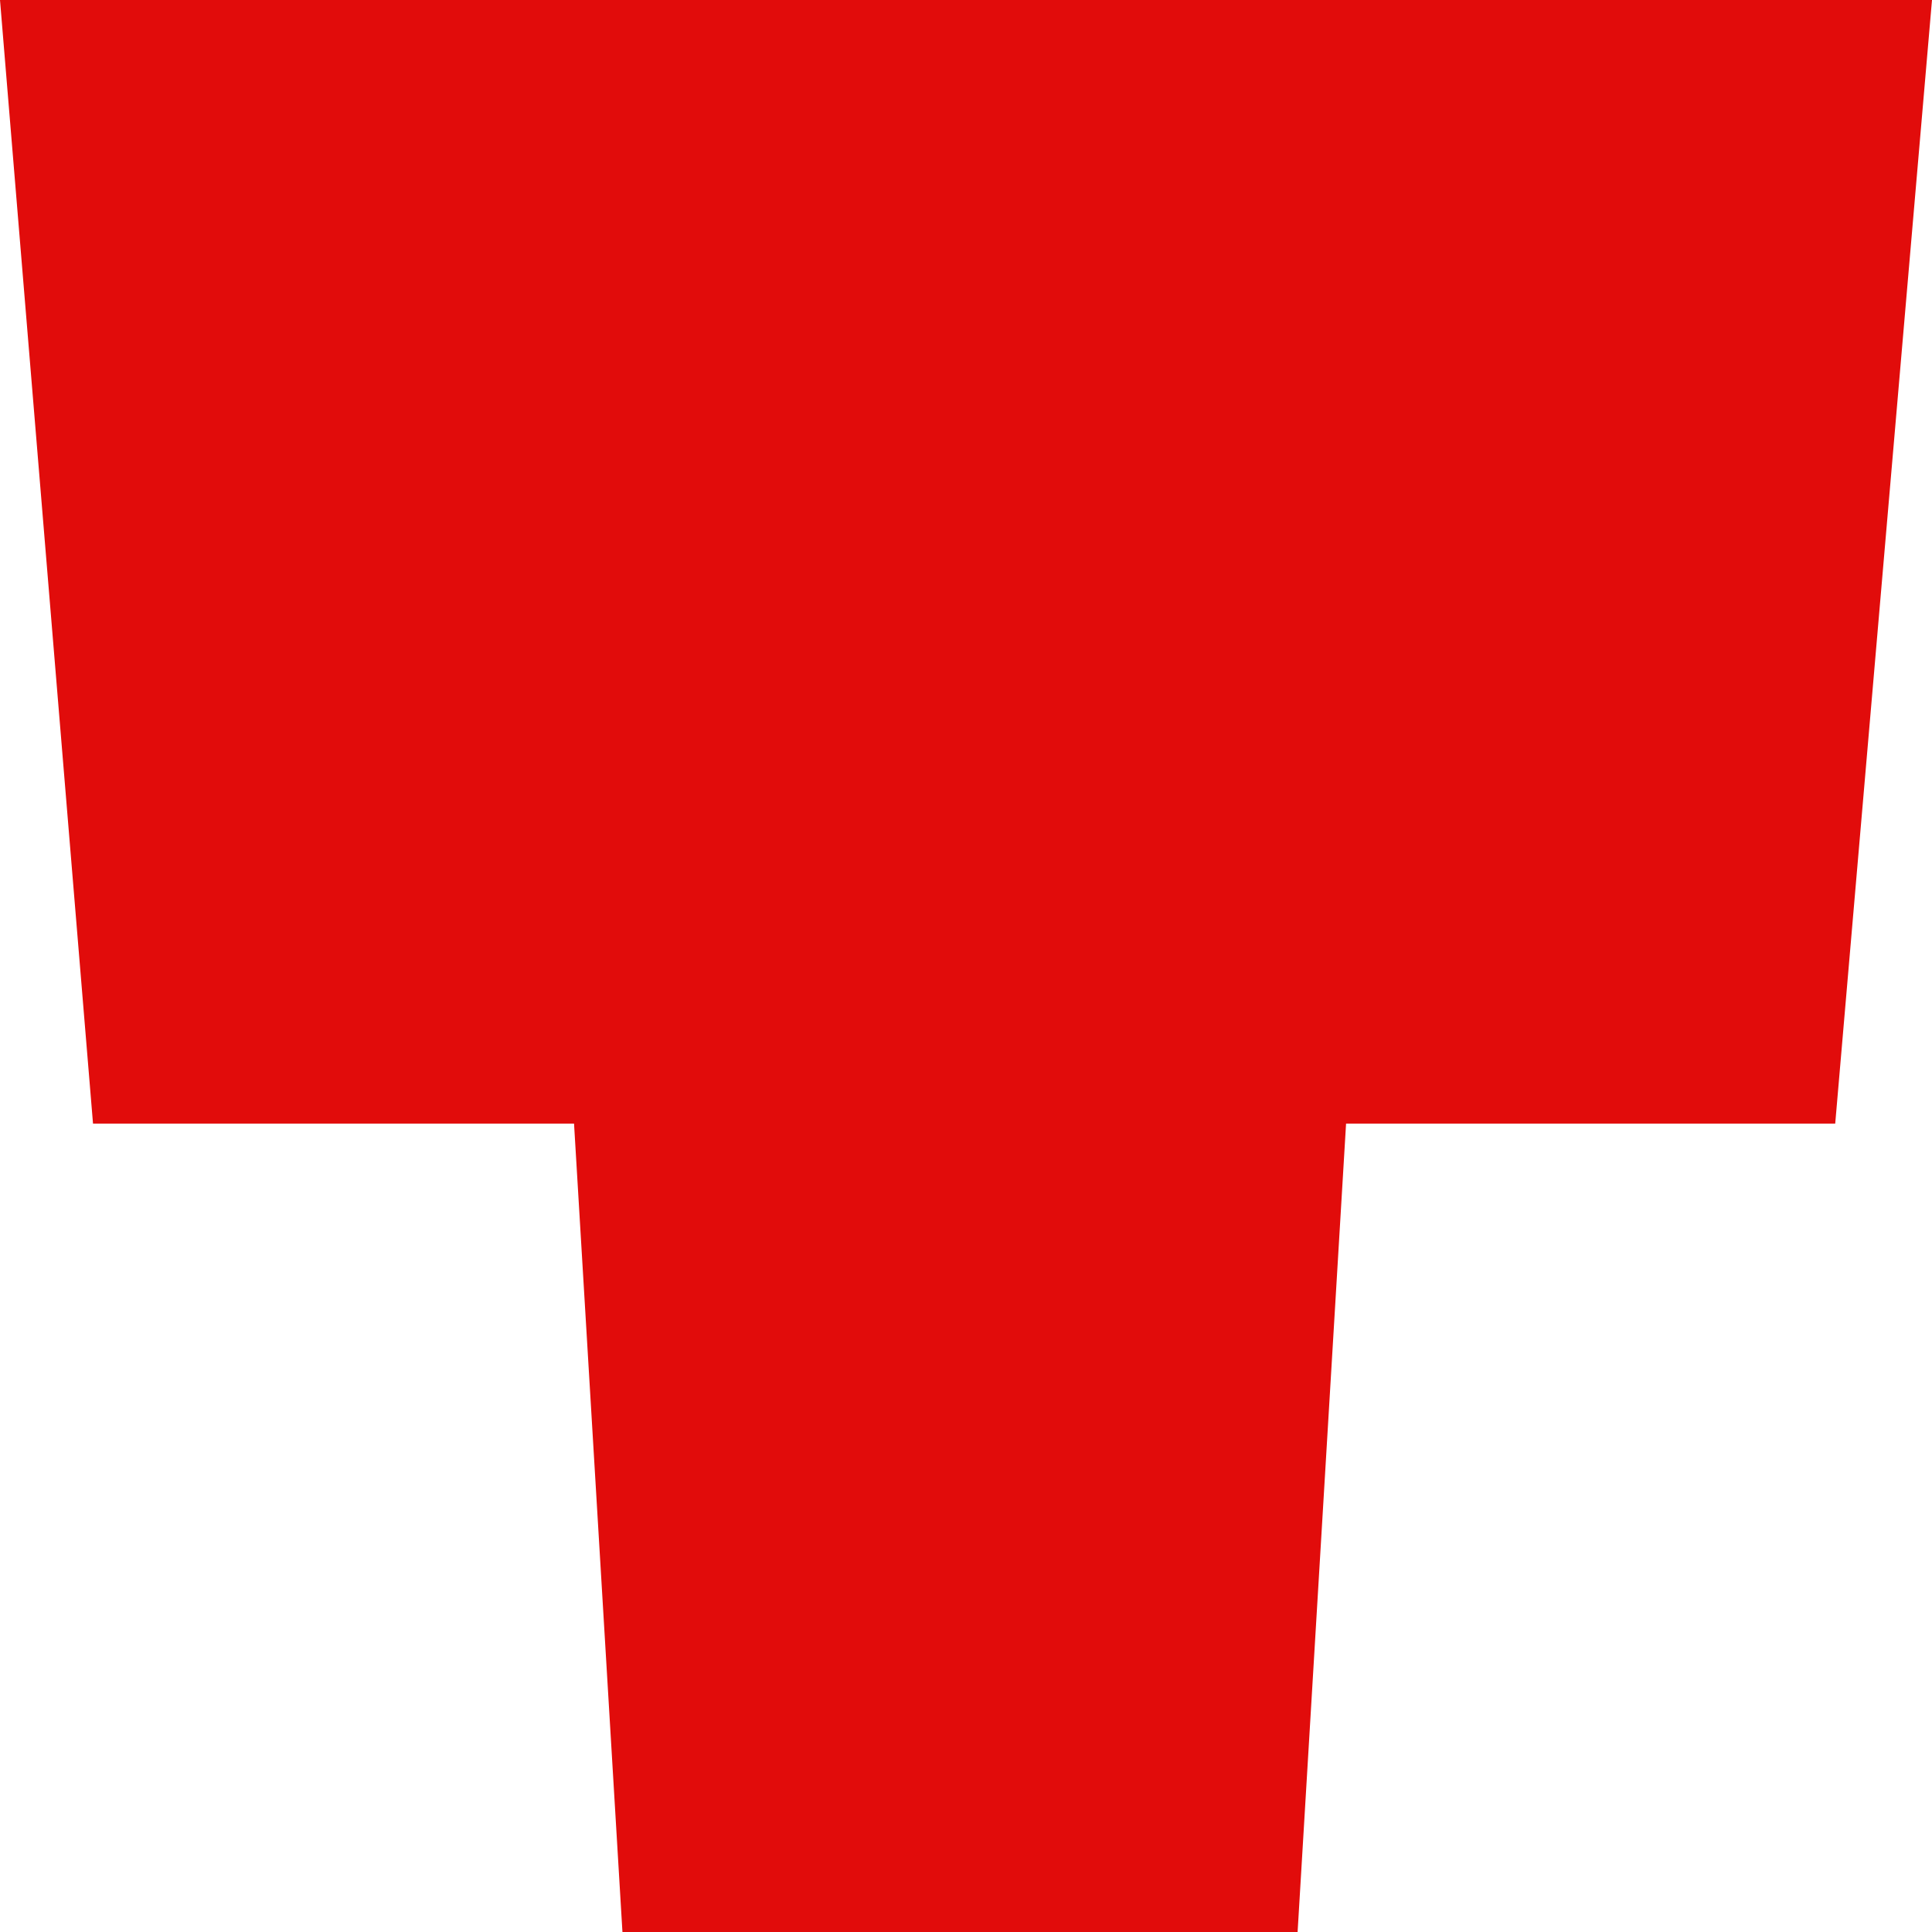
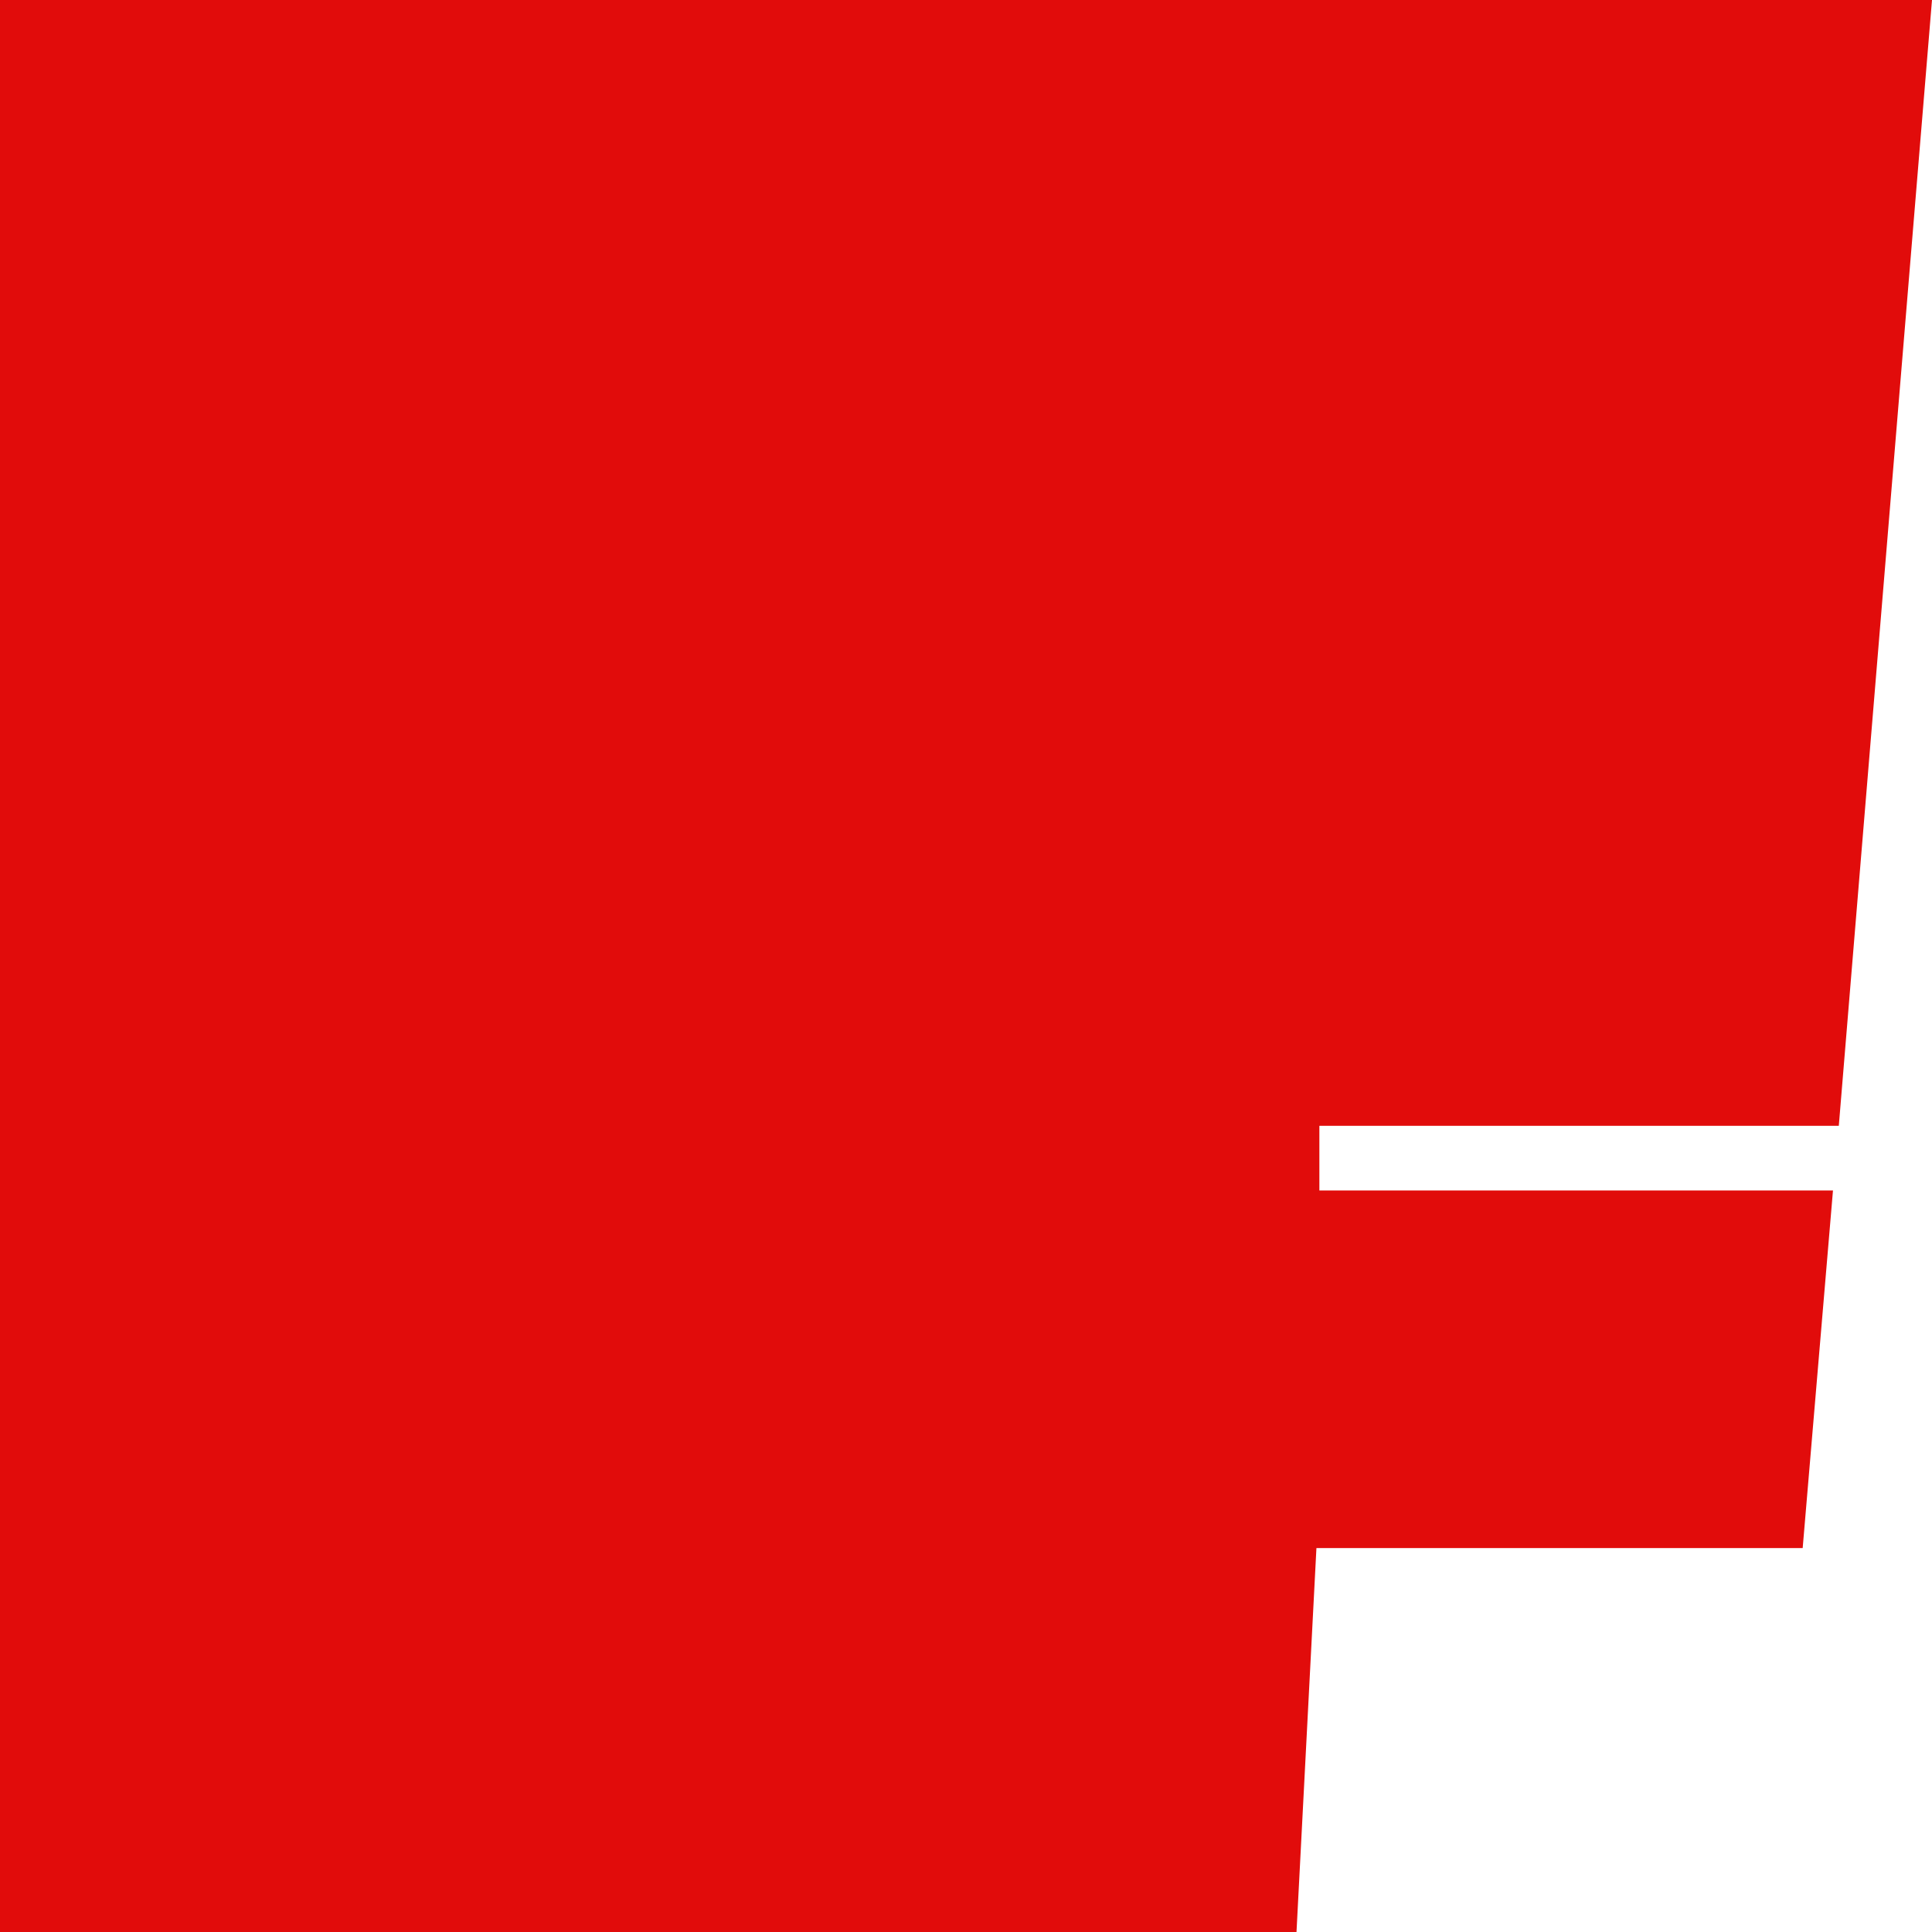
<svg xmlns="http://www.w3.org/2000/svg" width="100%" height="100%" viewBox="0 0 512 512" version="1.1" xml:space="preserve" style="fill-rule:evenodd;clip-rule:evenodd;stroke-linejoin:round;stroke-miterlimit:2;">
-   <g transform="matrix(1,0,0,1,-0.000219,0)">
+   <g transform="matrix(1,0,0,1,-0.000055,0)">
    <g transform="matrix(1.345348,0,0,1.345348,-56.43563,-487.5927)">
-       <g id="T" transform="matrix(-0.998047,0,0,-0.998047,463.6427,1104.72)">
-         <path d="M299.669,362.429L309.223,521.979L404.161,521.979L422.519,743.744L41.204,743.744L60.306,521.979L156.847,521.979L166.414,362.429L299.669,362.429Z" style="fill:rgb(225,12,11);" />
+       <g id="F" transform="matrix(-1,0,0,-1,464.4679,1106.172)">
+         <path d="M167.131,363.172L422.519,363.172L422.519,743.743L41.949,743.743L60.306,521.979L162.625,521.979L162.625,509.242L61.453,509.242L67.422,438.804L163.205,438.804L167.131,363.172Z" style="fill:rgb(225,12,11);" />
      </g>
    </g>
  </g>
</svg>
